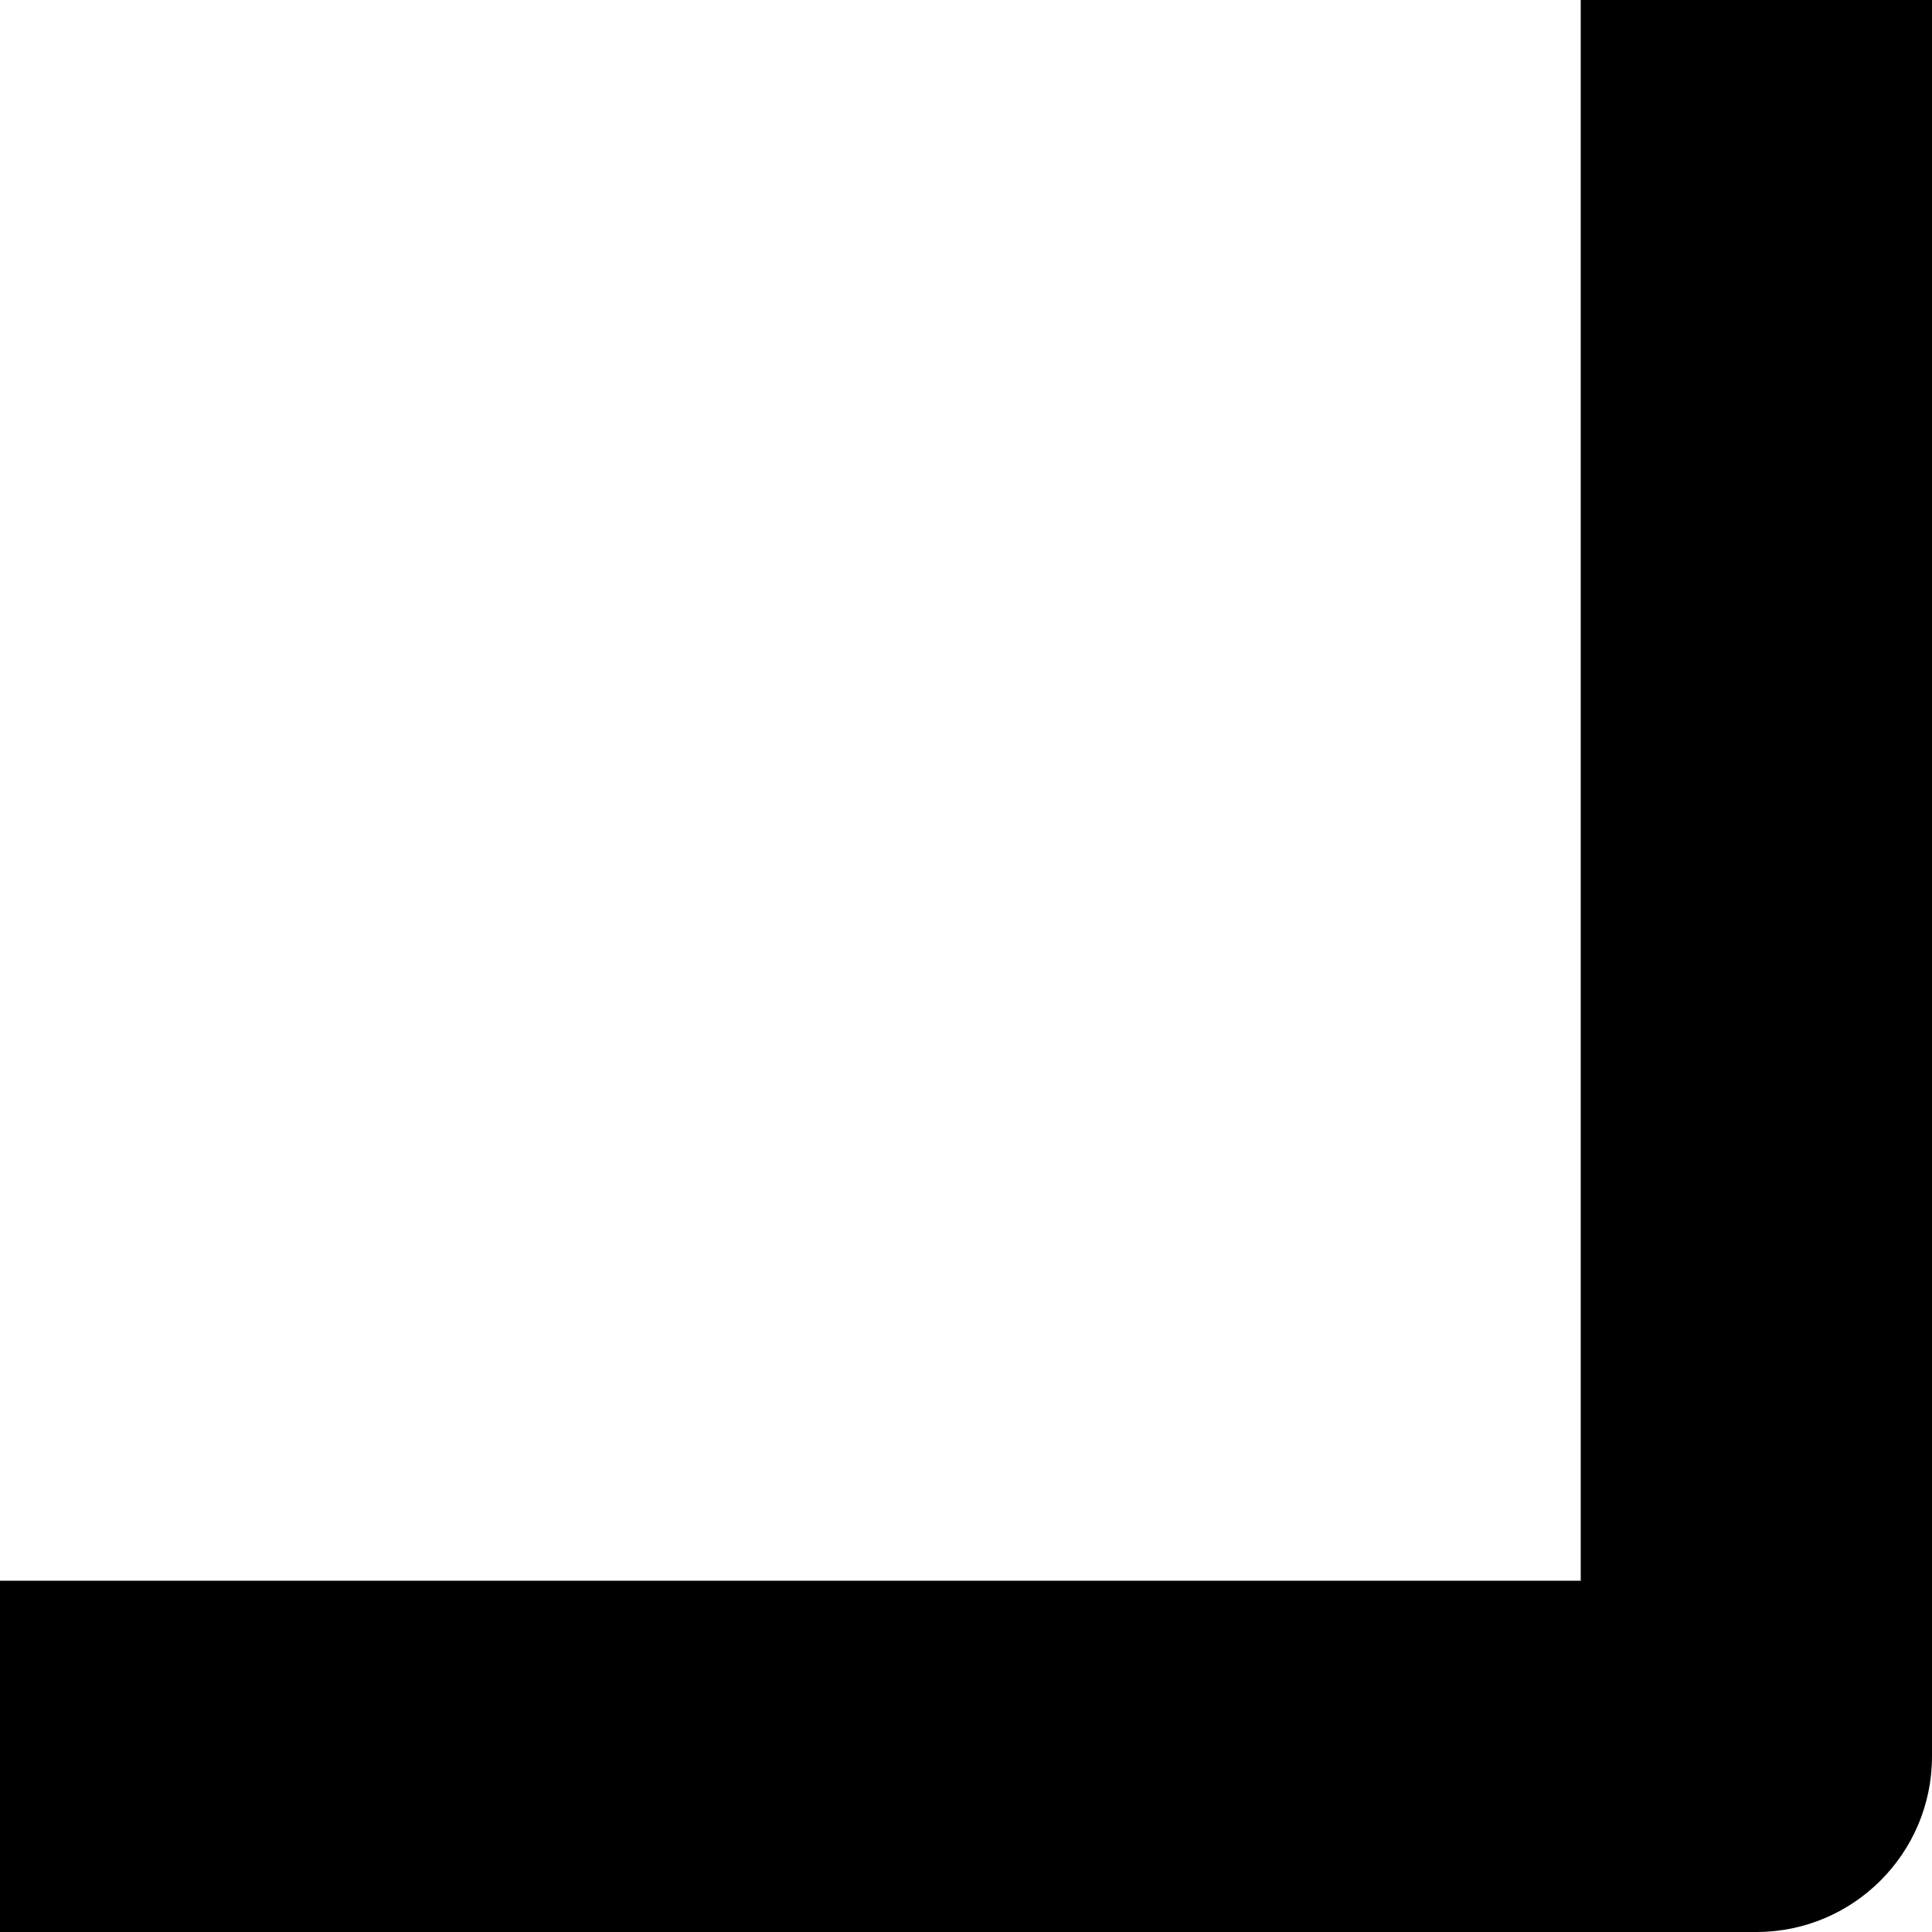
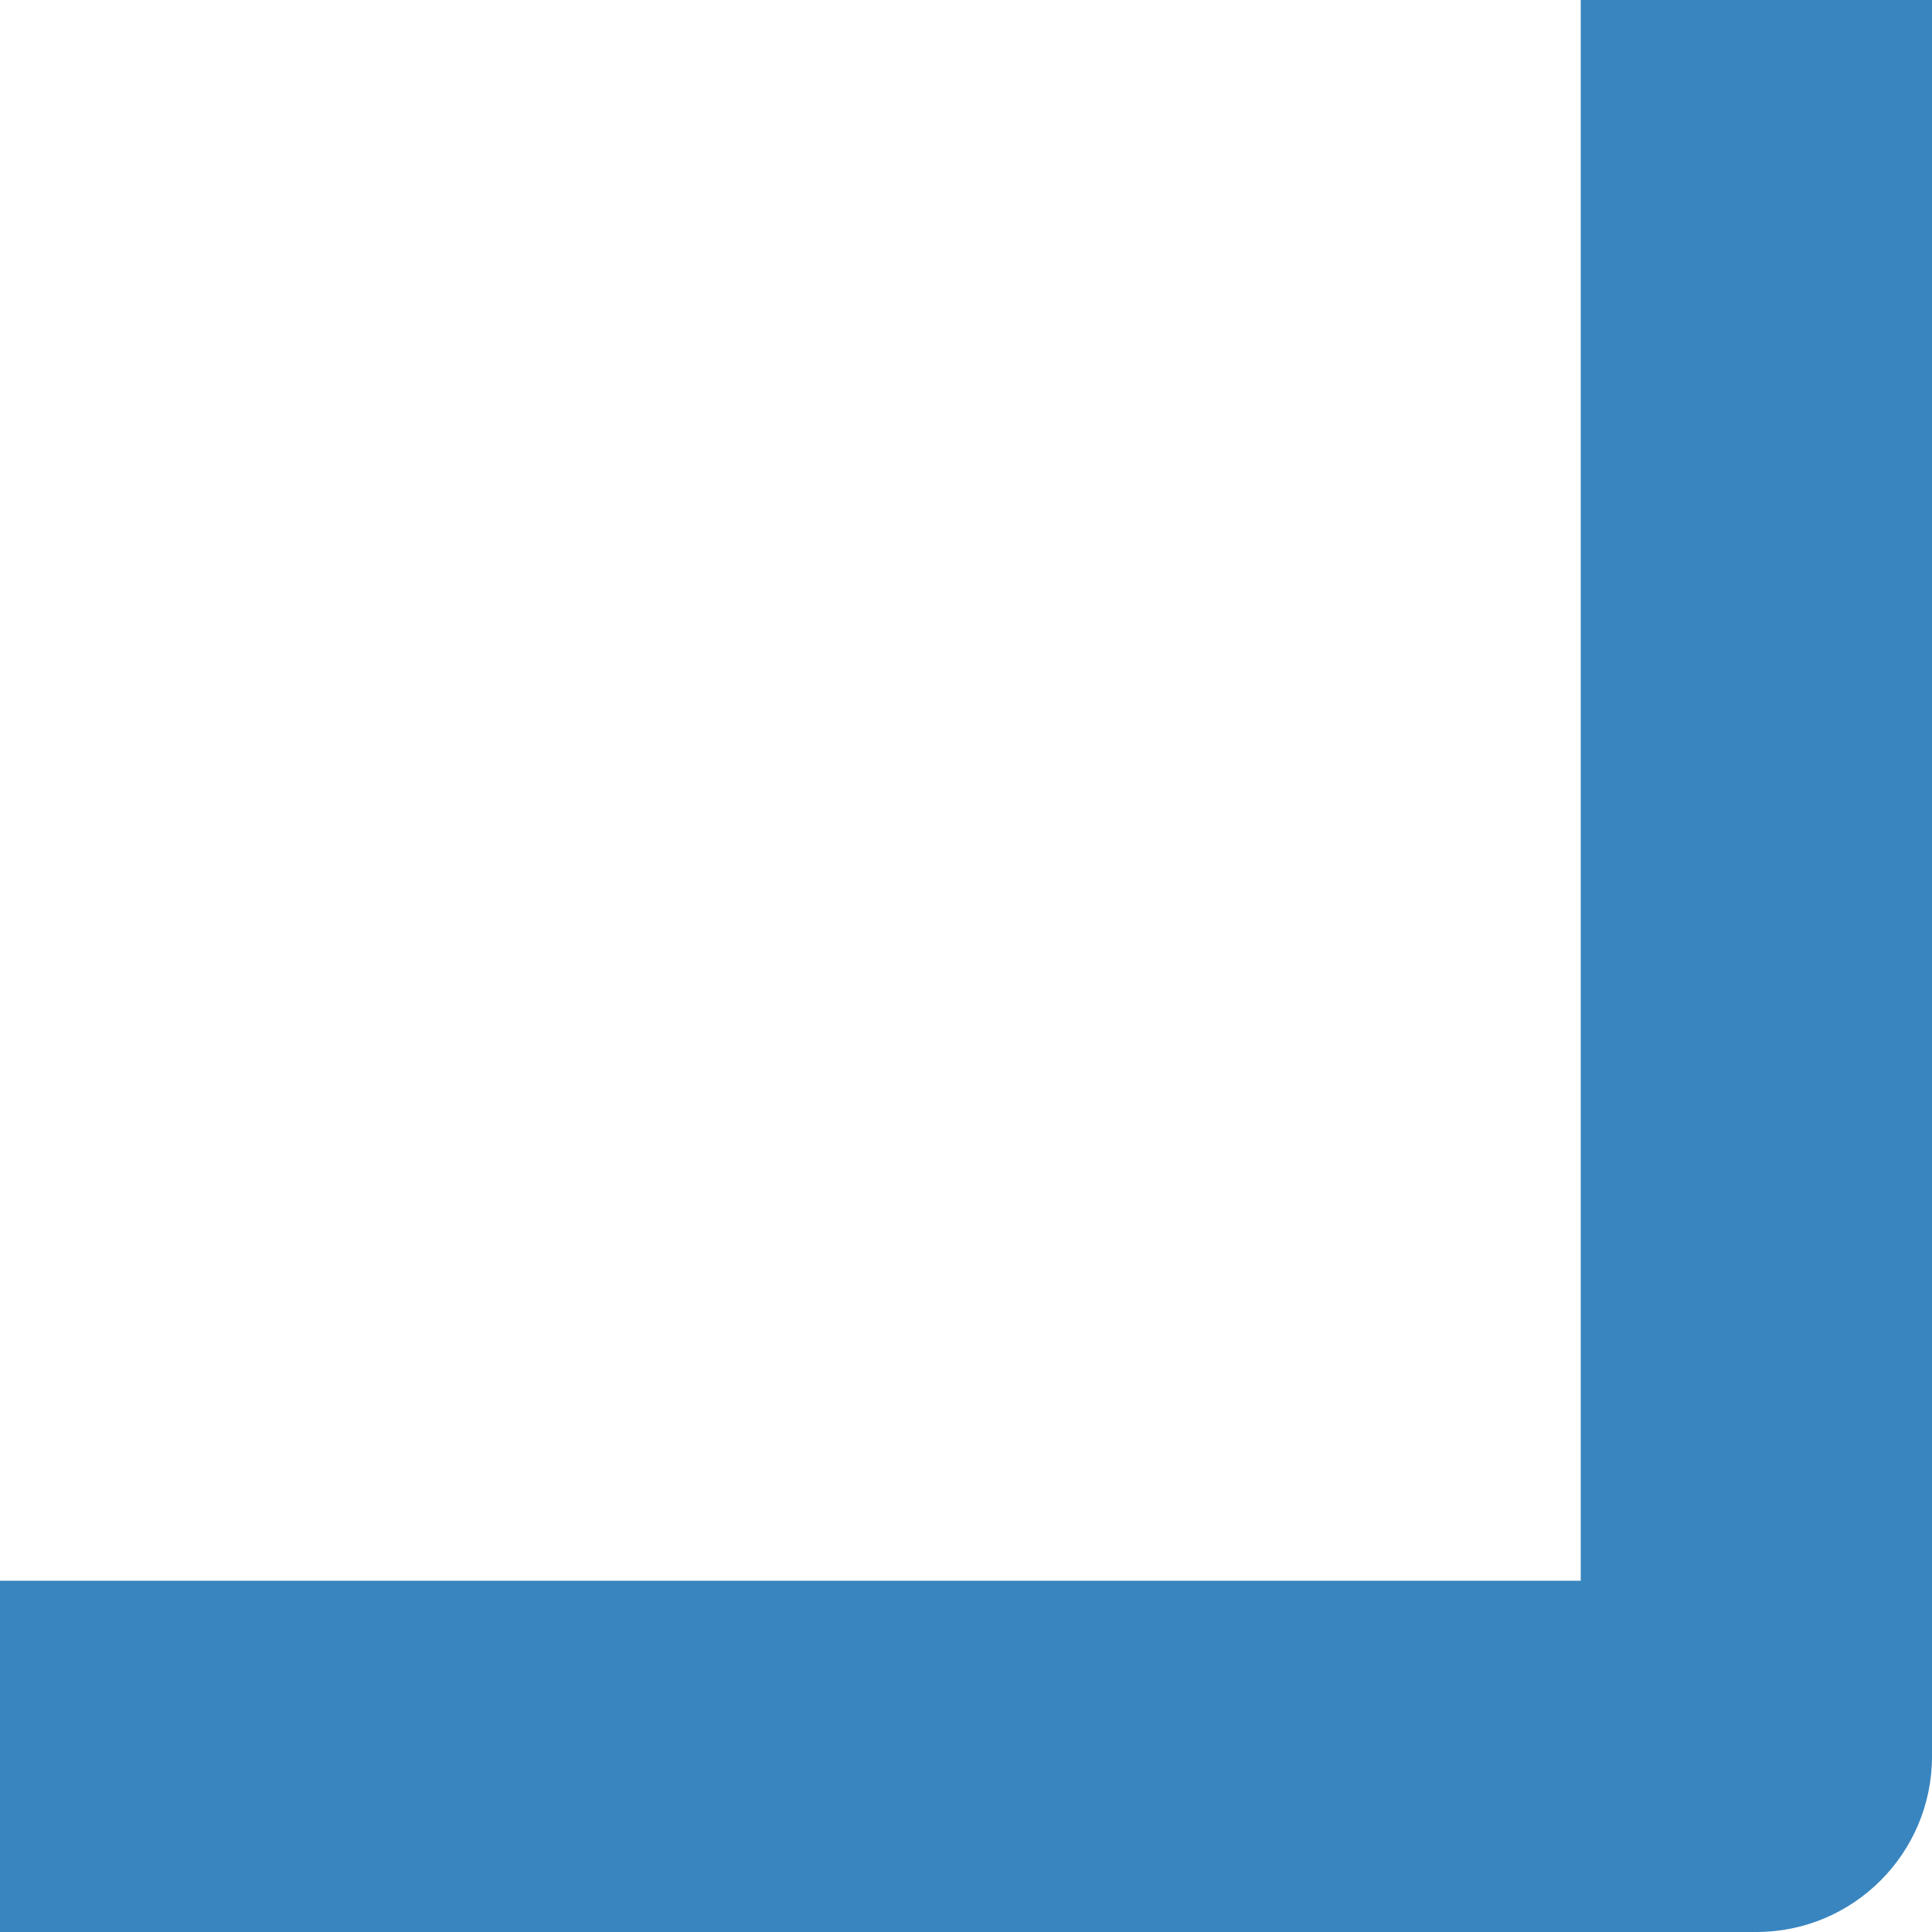
<svg xmlns="http://www.w3.org/2000/svg" width="55" height="55" viewBox="0 0 55 55" fill="none">
-   <path d="M50 50V55C52.761 55 55 52.761 55 50H50ZM50 0H45V50H50H55V0H50ZM50 50V45H0V50V55H50V50Z" fill="black" />
+   <path d="M50 50V55C52.761 55 55 52.761 55 50H50ZM50 0H45V50H50H55V0H50ZM50 50V45H0V50V55H50V50Z" fill="#3985BF" />
</svg>
